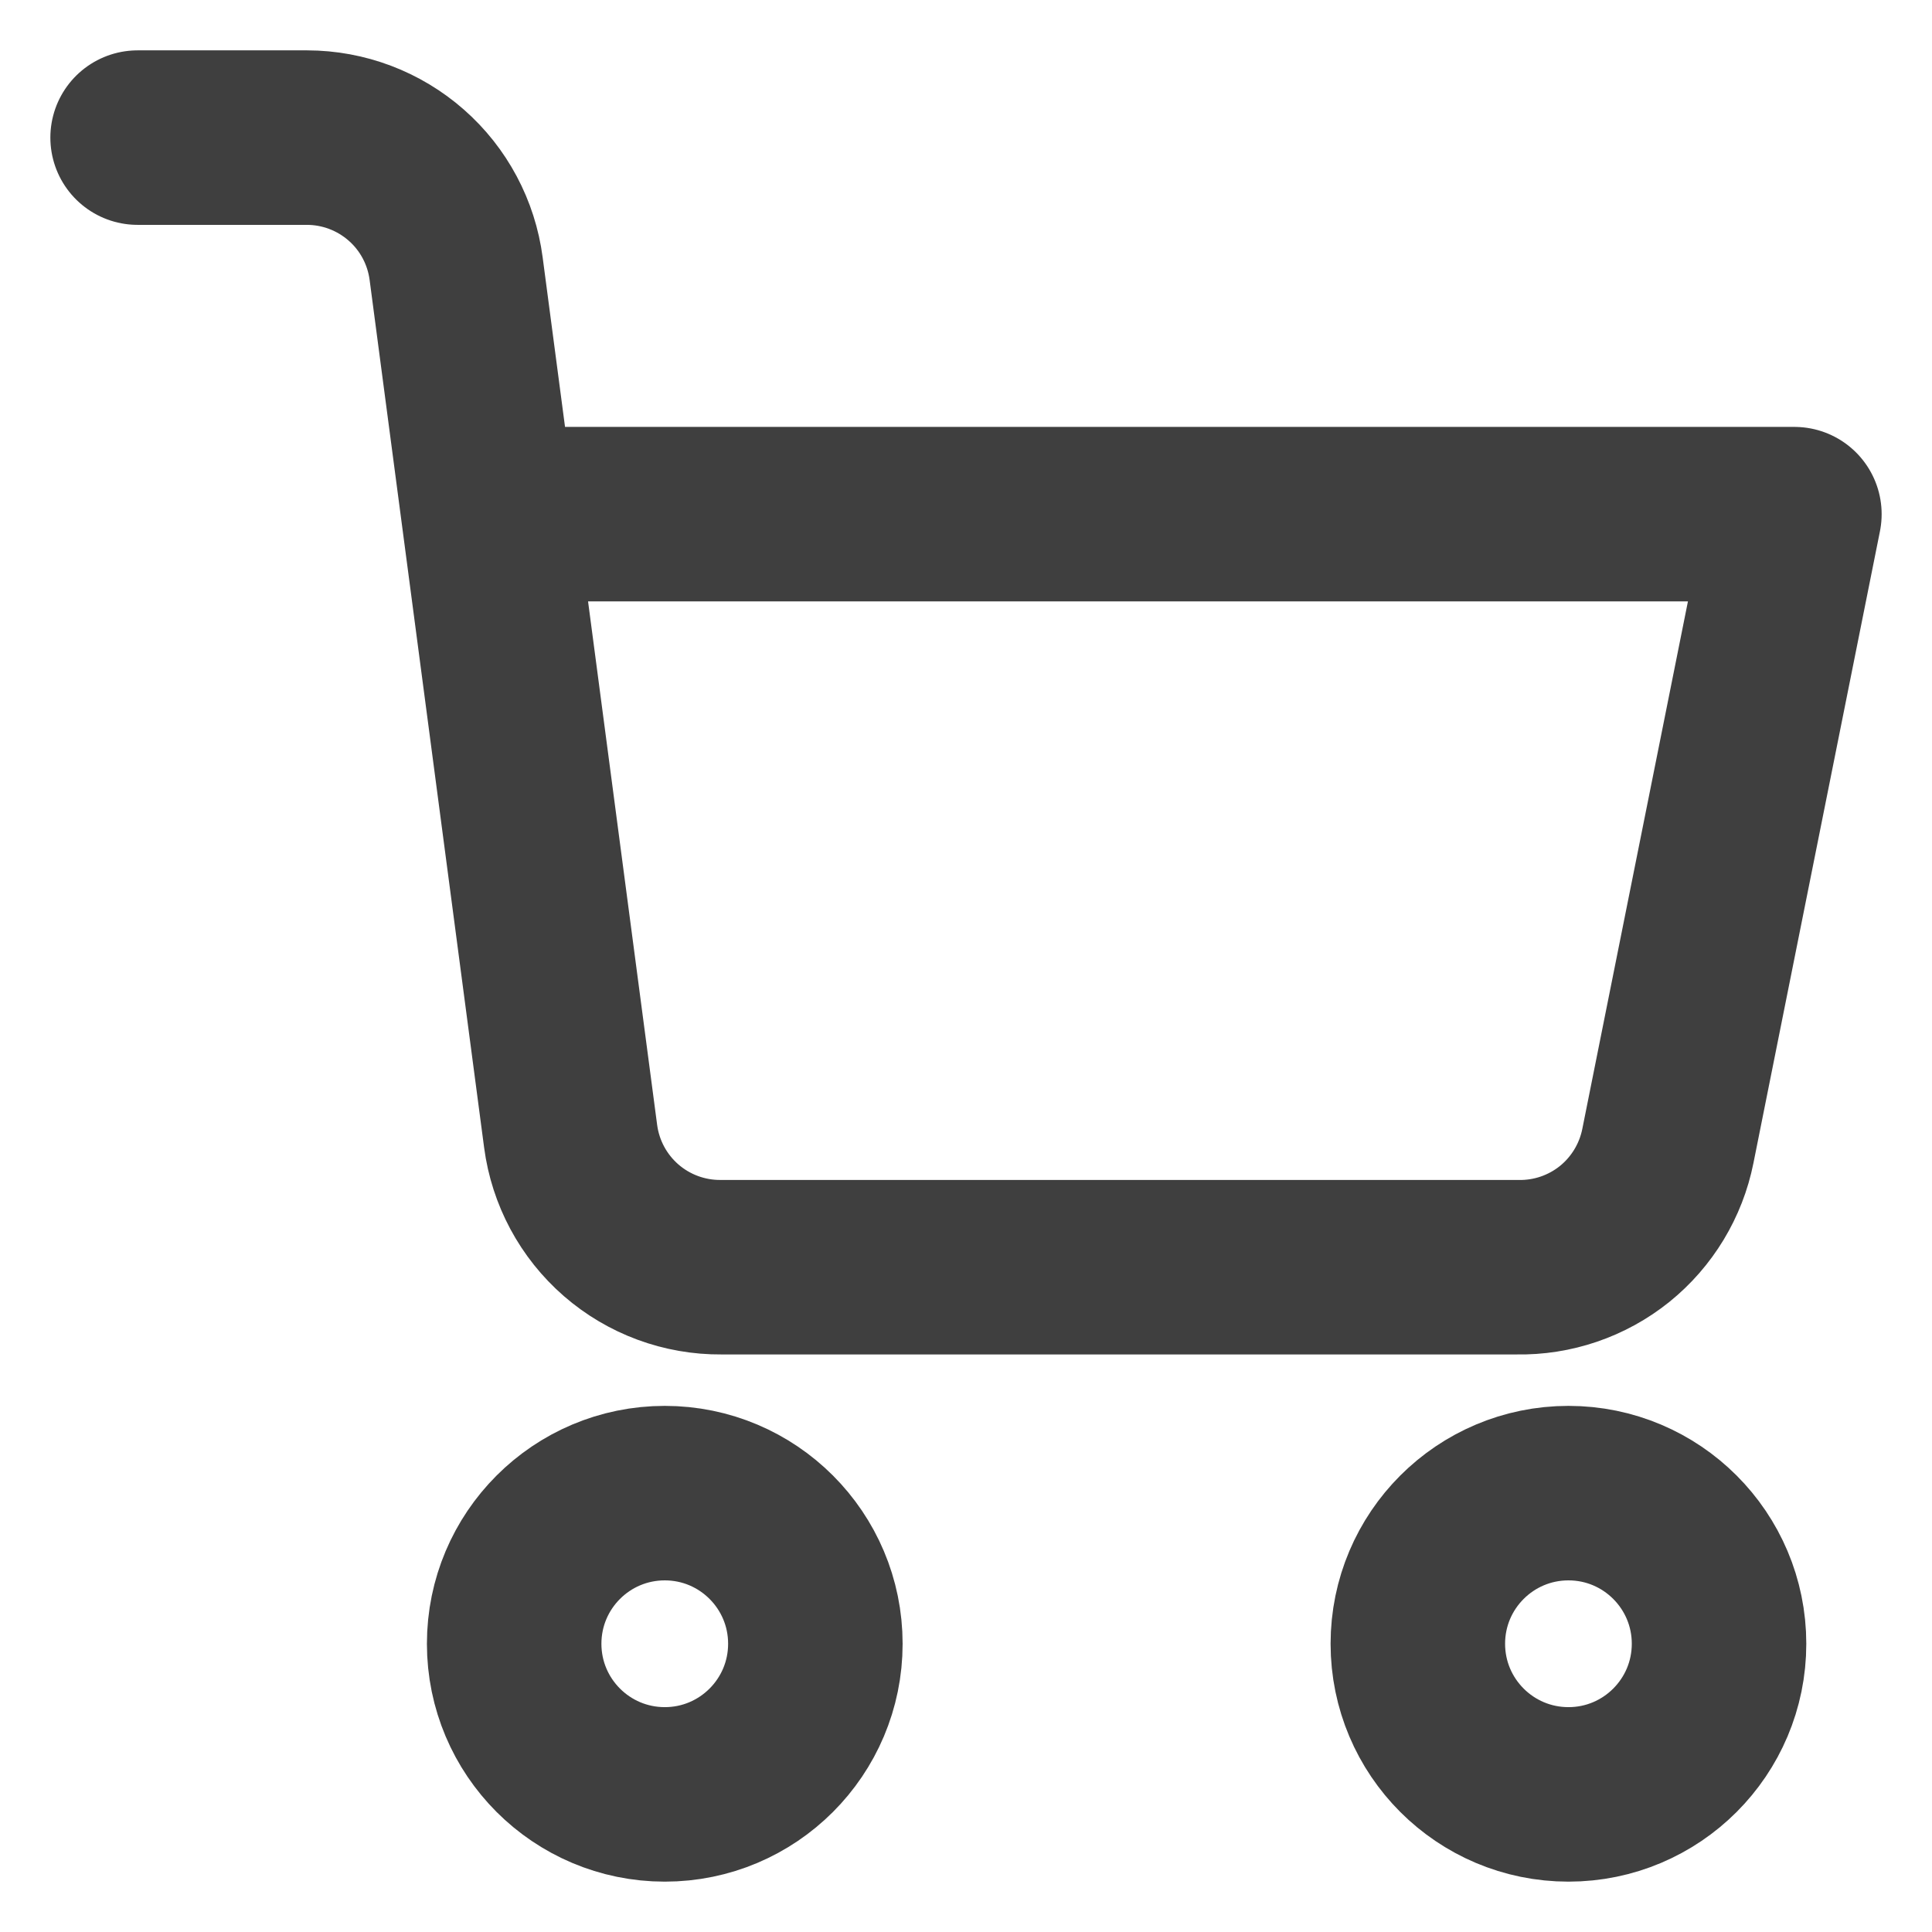
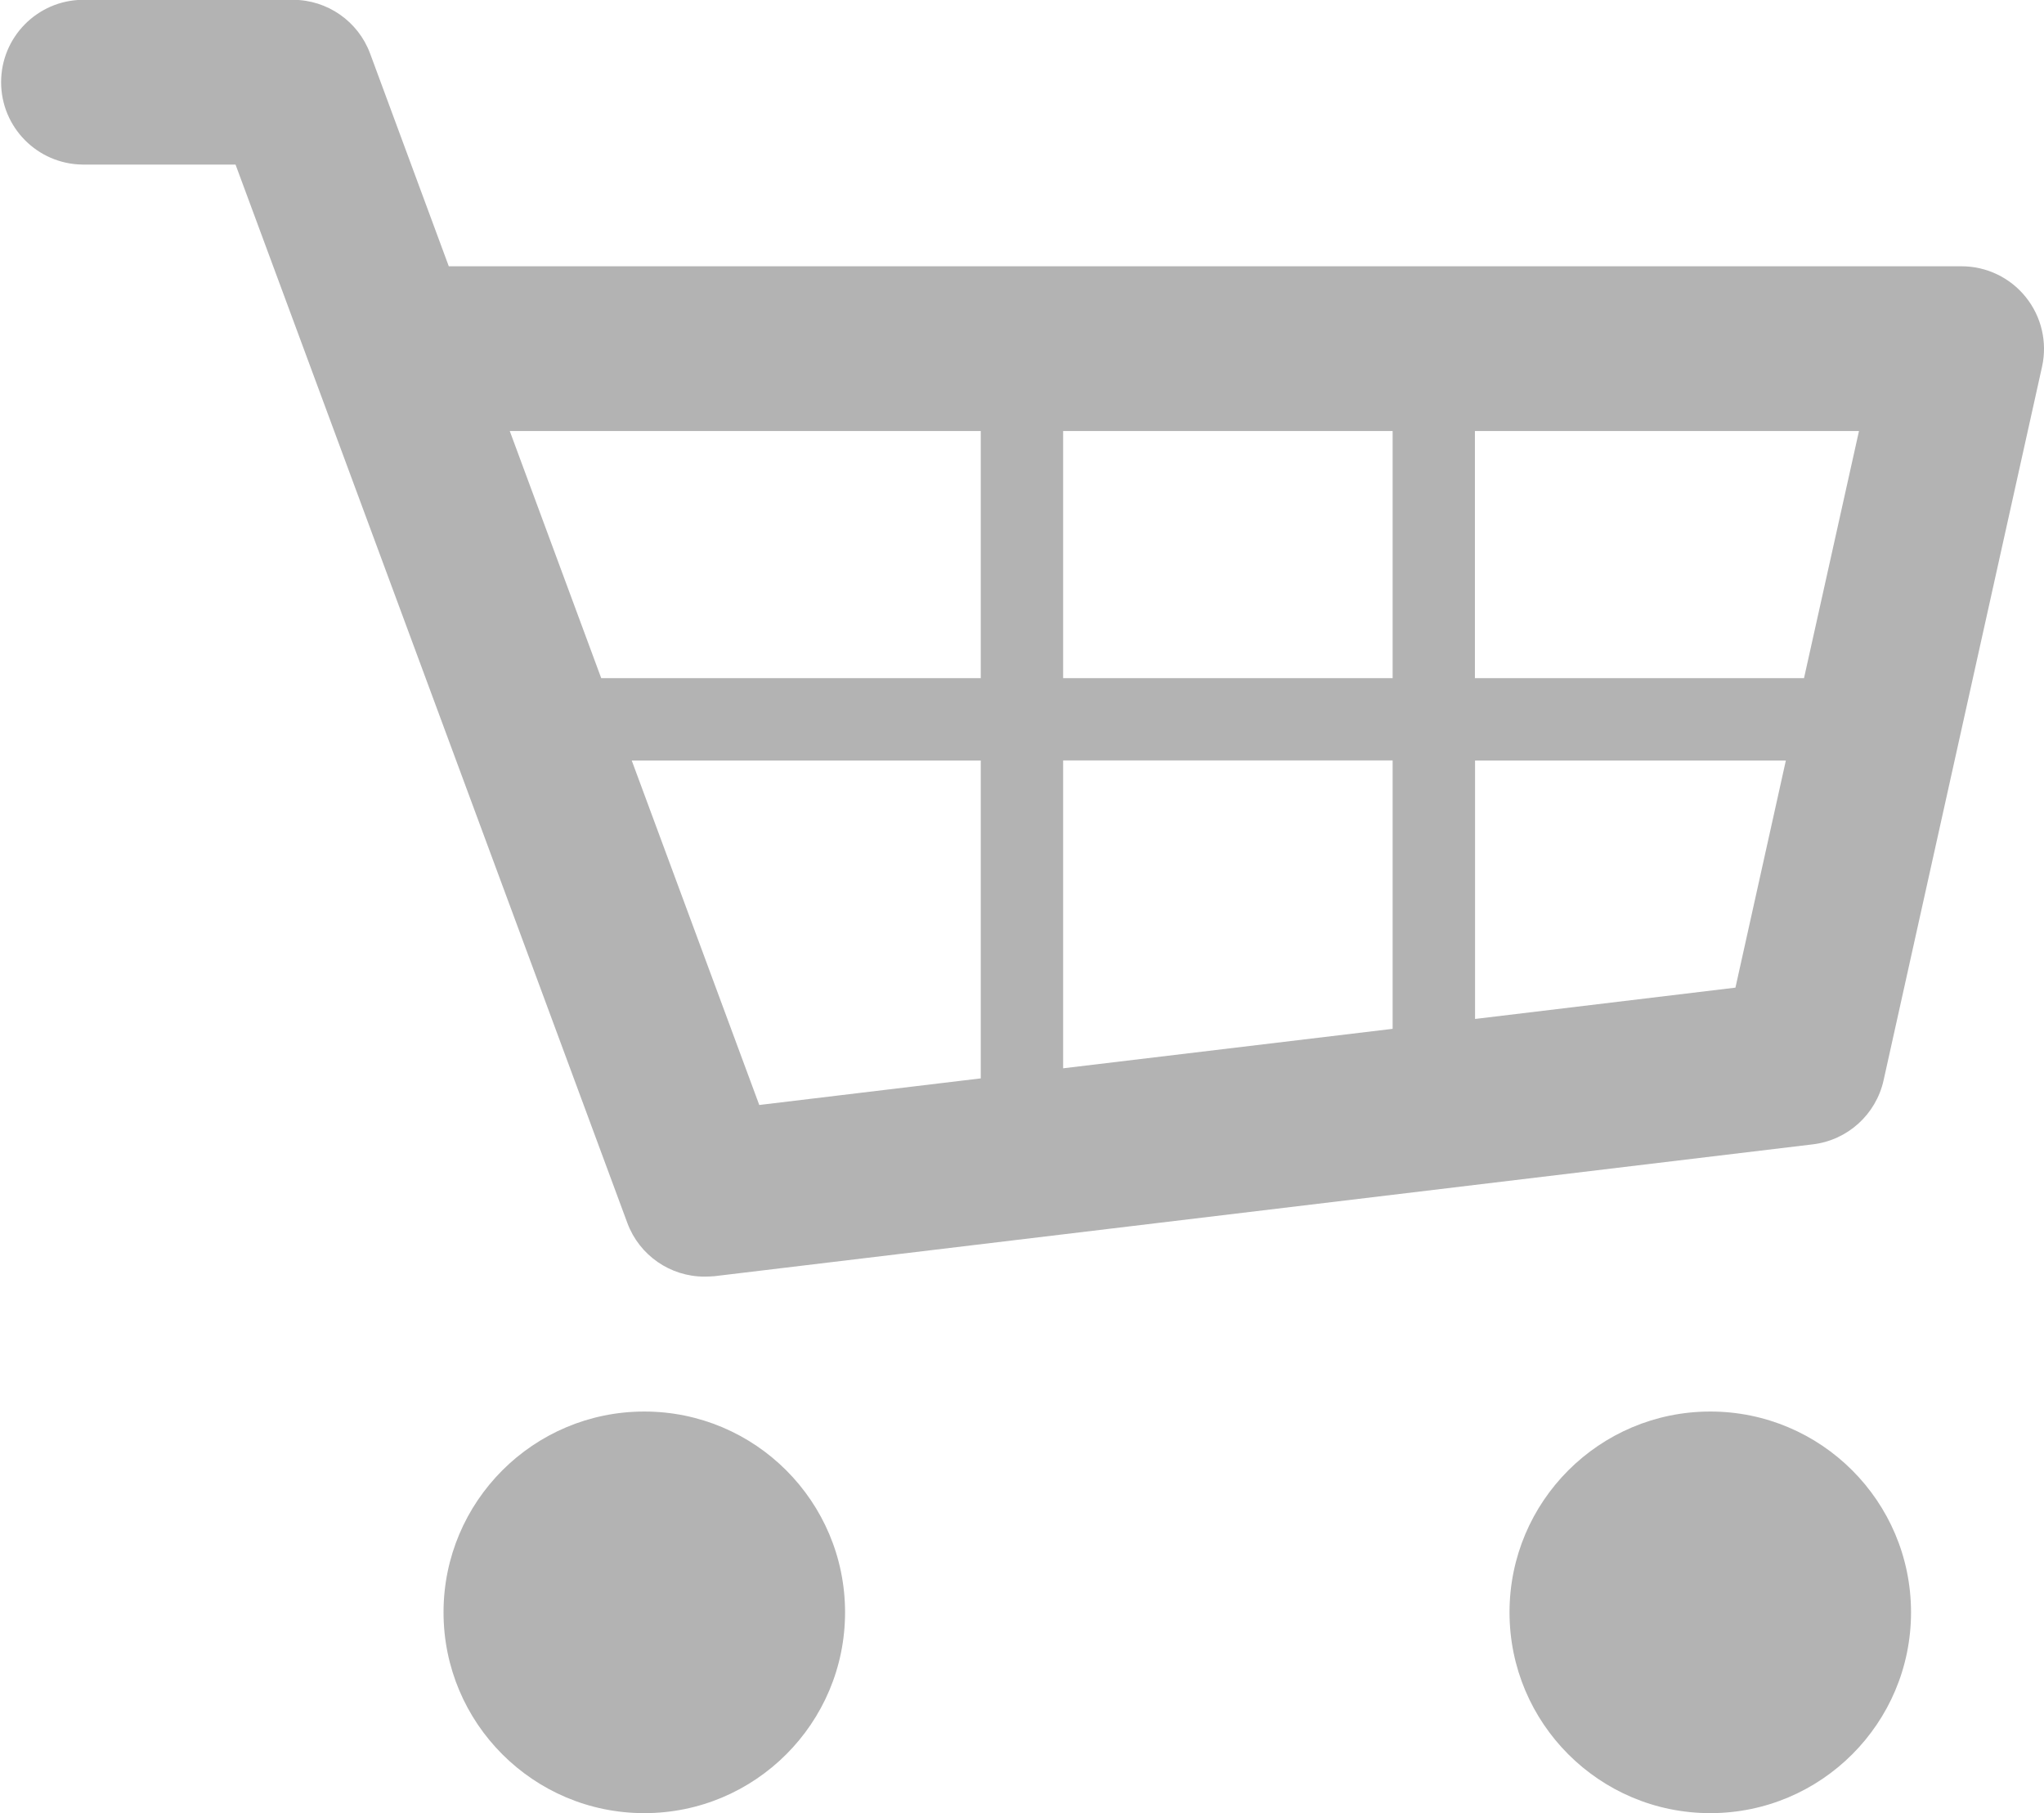
- <svg xmlns="http://www.w3.org/2000/svg" width="31" height="31" viewBox="0 0 31 31" fill="none">
-   <path d="M10.667 28.792C12.001 28.792 13.083 27.71 13.083 26.375C13.083 25.04 12.001 23.958 10.667 23.958C9.332 23.958 8.25 25.04 8.25 26.375C8.25 27.71 9.332 28.792 10.667 28.792Z" stroke="#3F3F3F" stroke-width="2.8" stroke-linecap="round" stroke-linejoin="round" />
-   <path d="M25.167 28.792C26.501 28.792 27.583 27.71 27.583 26.375C27.583 25.04 26.501 23.958 25.167 23.958C23.832 23.958 22.75 25.04 22.75 26.375C22.75 27.71 23.832 28.792 25.167 28.792Z" stroke="#3F3F3F" stroke-width="2.8" stroke-linecap="round" stroke-linejoin="round" />
-   <path d="M7.851 8.25H28.792L26.762 18.388C26.651 18.944 26.348 19.444 25.907 19.8C25.465 20.155 24.912 20.344 24.345 20.333H11.573C10.983 20.338 10.411 20.127 9.966 19.74C9.521 19.353 9.233 18.816 9.156 18.231L7.319 4.311C7.243 3.73 6.959 3.196 6.519 2.81C6.079 2.423 5.513 2.209 4.927 2.208H2.208" stroke="#3F3F3F" stroke-width="2.8" stroke-linecap="round" stroke-linejoin="round" />
+ <svg xmlns="http://www.w3.org/2000/svg" width="129.188" height="114.562" viewBox="0 0 129.188 114.562">
+   <defs>
+     <style>
+       .cls-1 {
+         fill-rule: evenodd;
+         opacity: 0.3;
+       }
+     </style>
+   </defs>
+   <path class="cls-1" d="M710.628,516.914a12.689,12.689,0,0,0,0,25.378A12.689,12.689,0,1,0,710.628,516.914Zm67.374,0a12.689,12.689,0,1,0,0,25.378A12.689,12.689,0,0,0,778,516.914Zm19.942-70.42a5.206,5.206,0,0,0-4.068-1.949H698.271L693.3,431.107a5.206,5.206,0,0,0-4.88-3.4H675.11a5.206,5.206,0,0,0,0,10.411h9.683L709.557,505a5.2,5.2,0,0,0,4.88,3.389c0.207,0,.417-0.013.624-0.027l69.421-8.331a5.218,5.218,0,0,0,4.473-4.046l10.019-45.108A5.215,5.215,0,0,0,797.944,446.494Zm-14.018,24.079h-20.8V454.956H787.4Zm-46.826,0V454.956h20.825v15.617H737.1Zm20.825,5.205v16.953L737.1,495.225V475.771h20.825v0.007Zm-26.031-20.822v15.617H707.906l-5.781-15.617h29.769Zm-22.059,20.822h22.059v20.084l-14,1.681Zm53.3,16.329V475.778h19.643l-3.186,14.35Z" transform="translate(-669.906 -427.719)" />
</svg>
